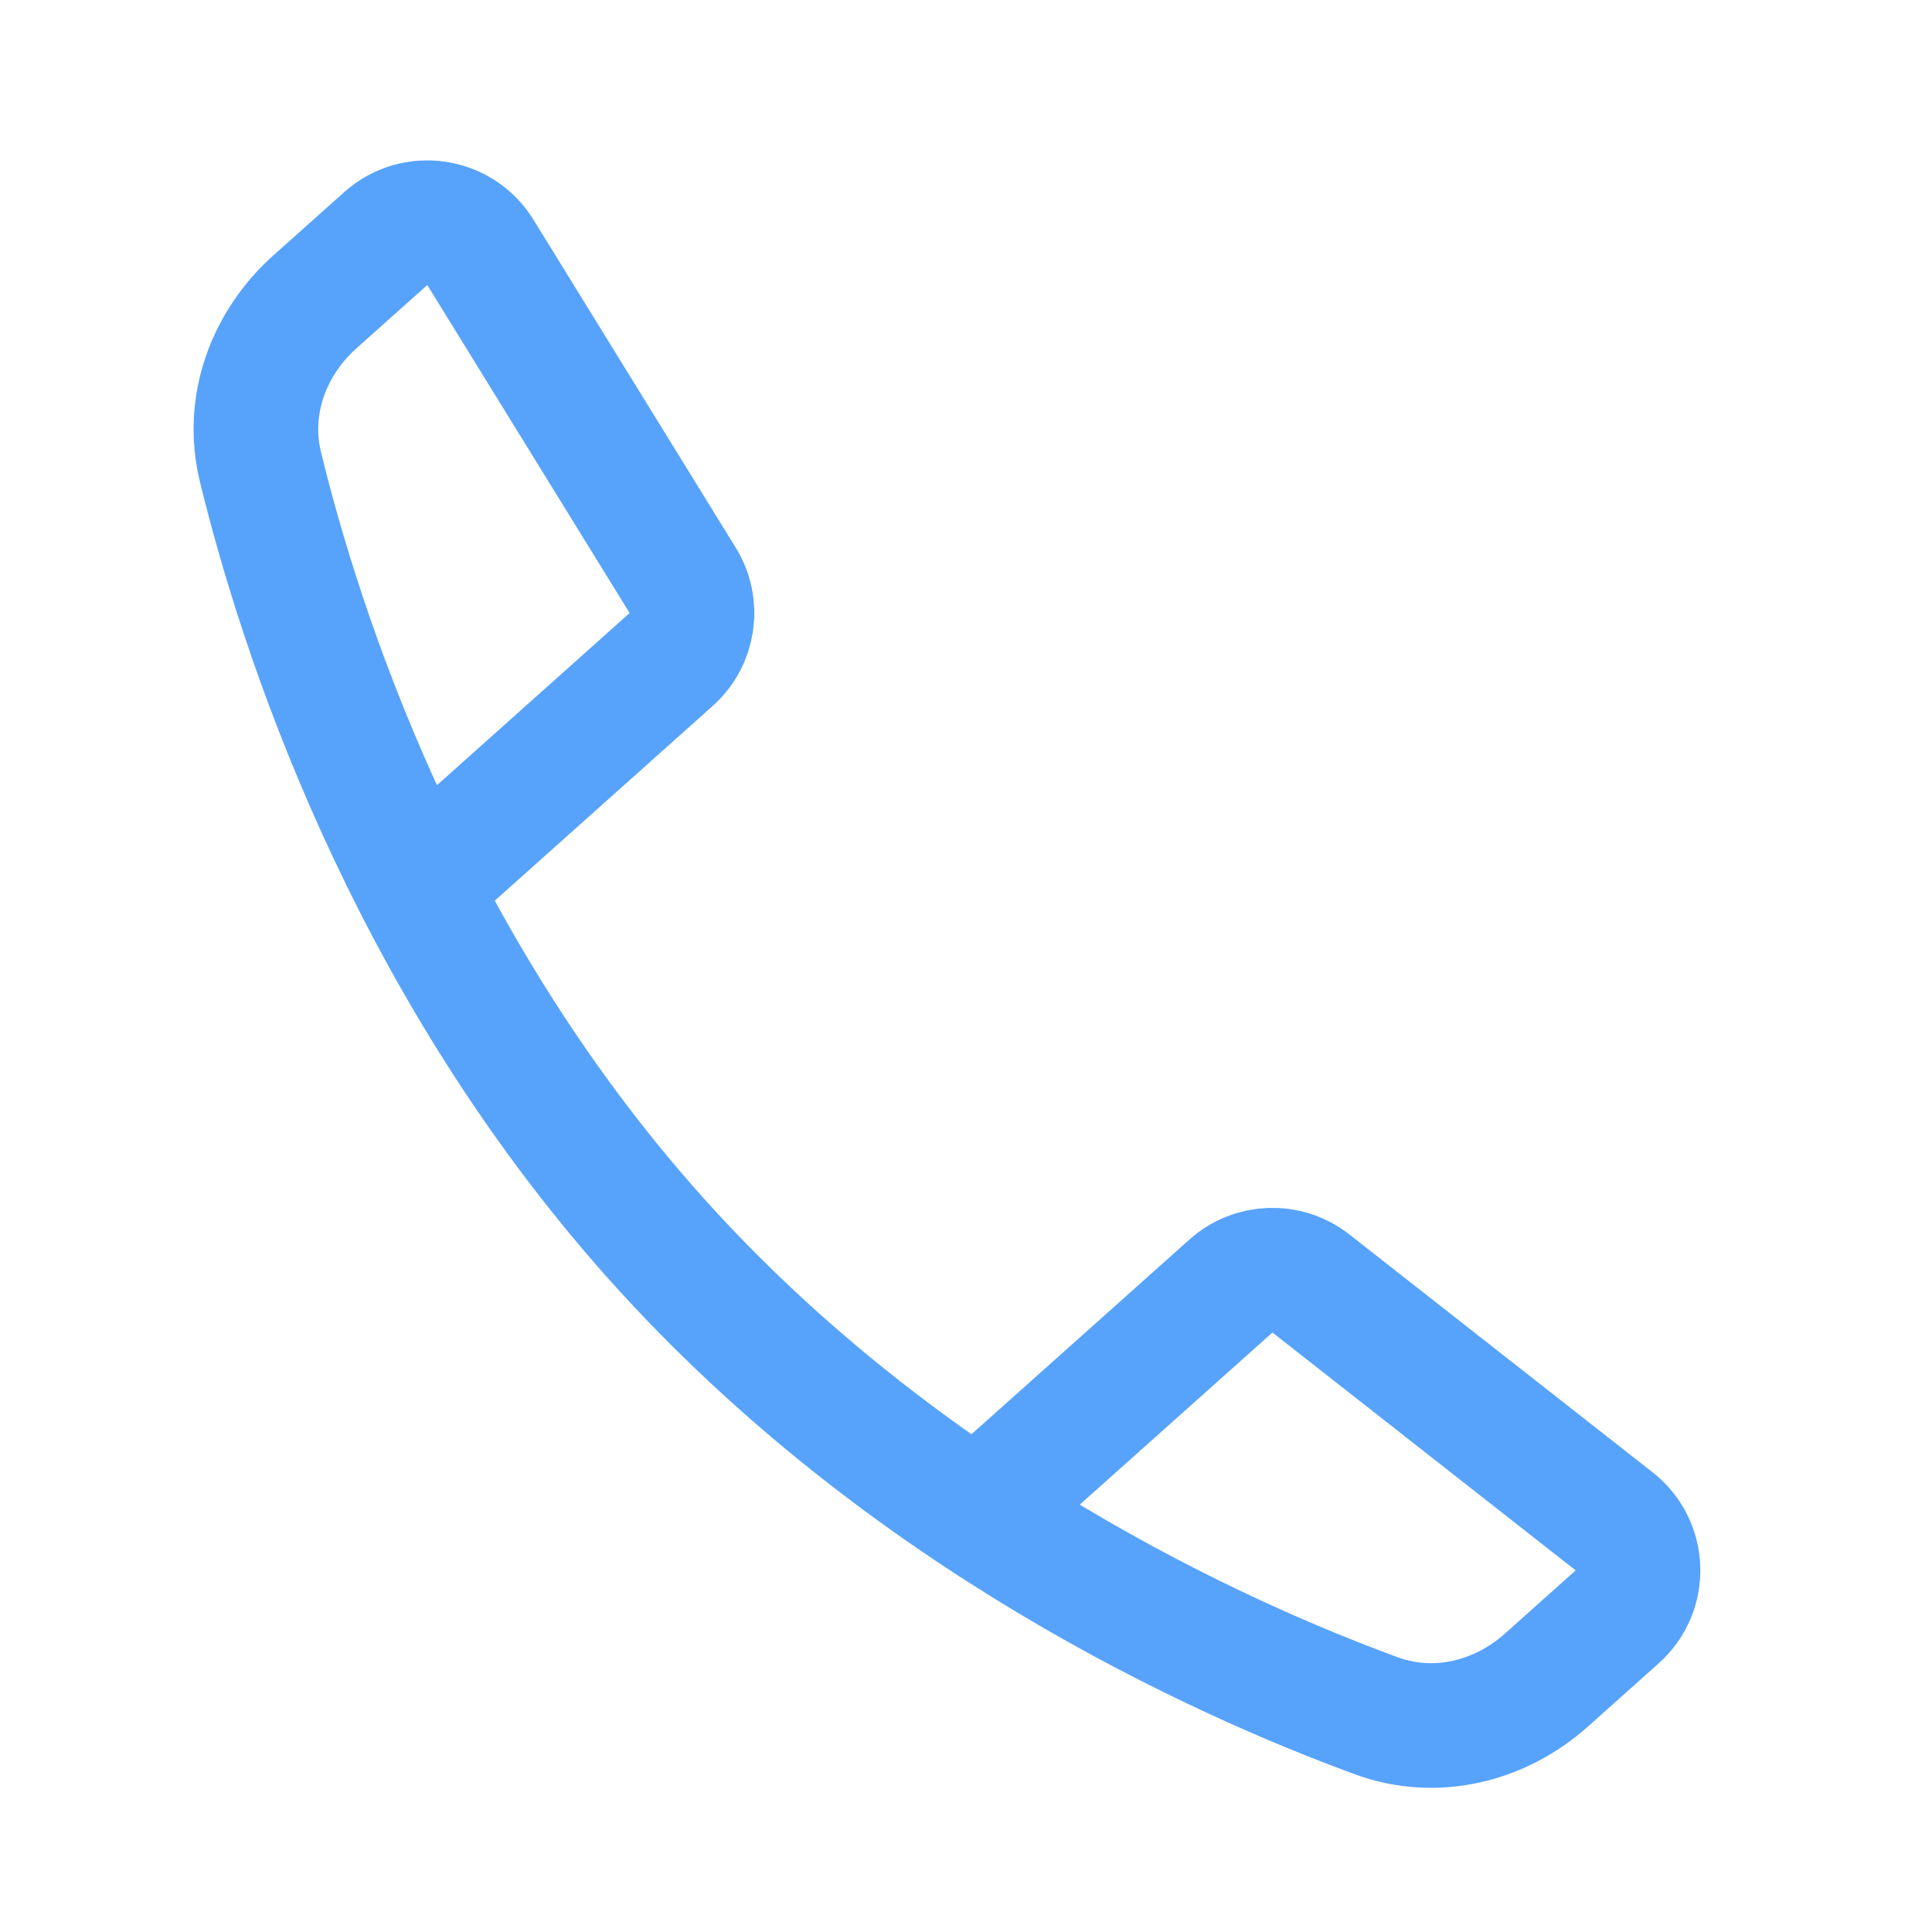
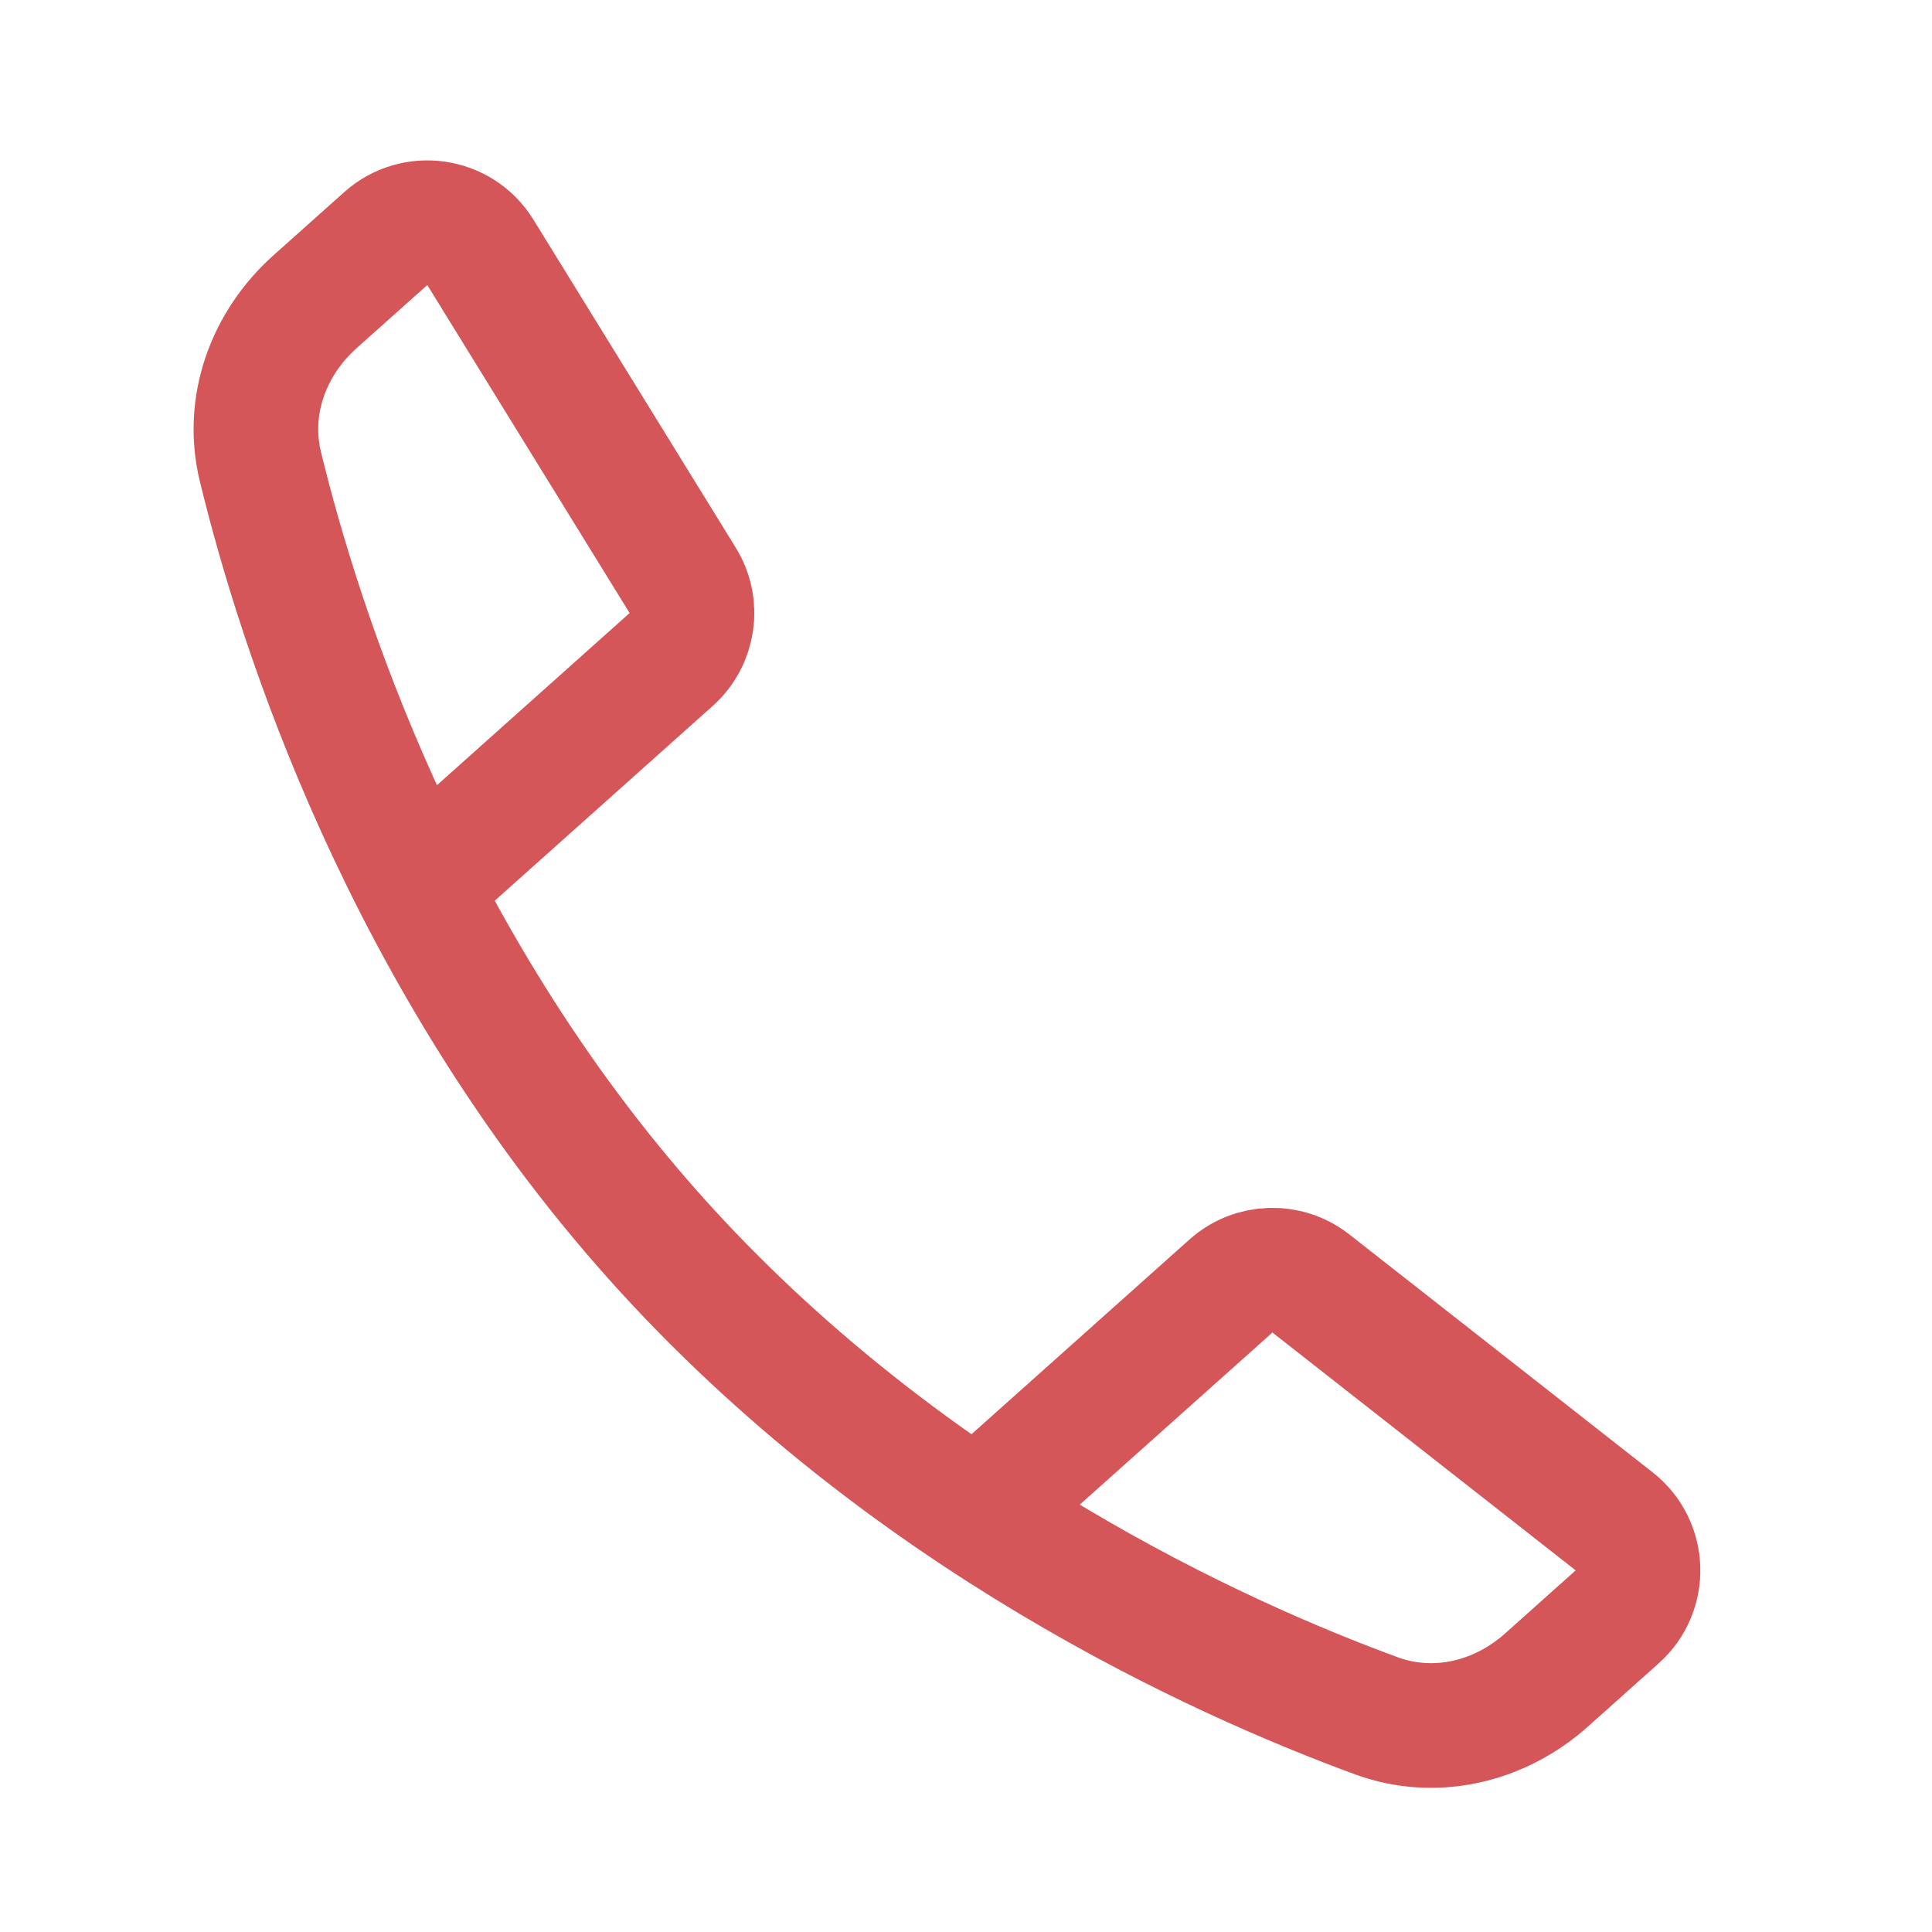
<svg xmlns="http://www.w3.org/2000/svg" width="31" height="31" viewBox="0 0 31 31" fill="none">
-   <path d="M16.075 23.919L19.751 20.635C20.112 20.312 20.653 20.295 21.034 20.594L25.9 24.411C26.39 24.795 26.413 25.529 25.949 25.943L24.813 26.958C24.064 27.627 23.031 27.877 22.088 27.532C19.595 26.619 14.524 24.346 10.509 19.853C6.495 15.36 4.805 10.066 4.178 7.486C3.941 6.51 4.305 5.512 5.054 4.842L6.19 3.828C6.654 3.413 7.38 3.519 7.707 4.048L10.954 9.312C11.209 9.724 11.131 10.259 10.769 10.582L7.094 13.866" stroke="#57A3FC" stroke-width="2" stroke-linecap="round" />
+   <path d="M16.075 23.919L19.751 20.635C20.112 20.312 20.653 20.295 21.034 20.594L25.9 24.411C26.39 24.795 26.413 25.529 25.949 25.943L24.813 26.958C24.064 27.627 23.031 27.877 22.088 27.532C19.595 26.619 14.524 24.346 10.509 19.853C6.495 15.36 4.805 10.066 4.178 7.486C3.941 6.51 4.305 5.512 5.054 4.842L6.19 3.828C6.654 3.413 7.38 3.519 7.707 4.048L10.954 9.312C11.209 9.724 11.131 10.259 10.769 10.582L7.094 13.866" stroke="#d45658" stroke-width="2" stroke-linecap="round" />
</svg>
